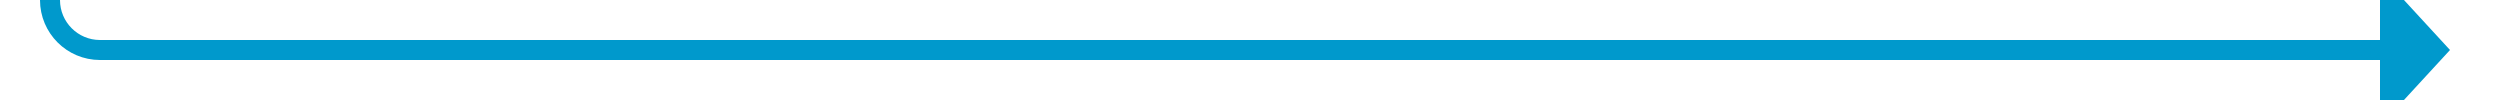
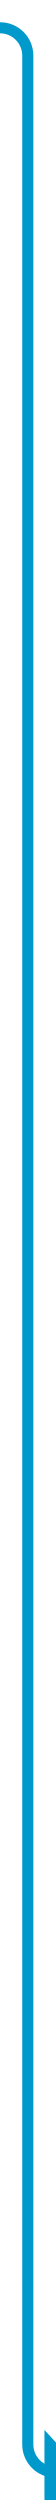
- <svg xmlns="http://www.w3.org/2000/svg" version="1.1" width="250px" height="10px" preserveAspectRatio="xMinYMid meet" viewBox="1155 8876  250 8">
-   <path d="M 1169 7907  L 1165 7907  A 5 5 0 0 0 1160 7912 L 1160 8875  A 5 5 0 0 0 1165 8880 L 1394 8880  " stroke-width="2" stroke="#0099cc" fill="none" />
-   <path d="M 1167.5 7903.5  A 3.5 3.5 0 0 0 1164 7907 A 3.5 3.5 0 0 0 1167.5 7910.5 A 3.5 3.5 0 0 0 1171 7907 A 3.5 3.5 0 0 0 1167.5 7903.5 Z M 1393 8887.6  L 1400 8880  L 1393 8872.4  L 1393 8887.6  Z " fill-rule="nonzero" fill="#0099cc" stroke="none" />
+ <svg xmlns="http://www.w3.org/2000/svg" version="1.1" width="10px" height="450px" preserveAspectRatio="xMidYMin meet" viewBox="1406 7965  8 450">
+   <path d="M 1242 7922  L 1242 7965  A 5 5 0 0 0 1247 7970 L 1405 7970  A 5 5 0 0 1 1410 7975 L 1410 8405  A 5 5 0 0 0 1415 8410 " stroke-width="2" stroke="#0099cc" fill="none" />
+   <path d="M 1242 7920  A 3.5 3.5 0 0 0 1238.5 7923.5 A 3.5 3.5 0 0 0 1242 7927 A 3.5 3.5 0 0 0 1245.5 7923.5 A 3.5 3.5 0 0 0 1242 7920 Z M 1413 8417.6  L 1420 8410  L 1413 8402.4  L 1413 8417.6  Z " fill-rule="nonzero" fill="#0099cc" stroke="none" />
</svg>
